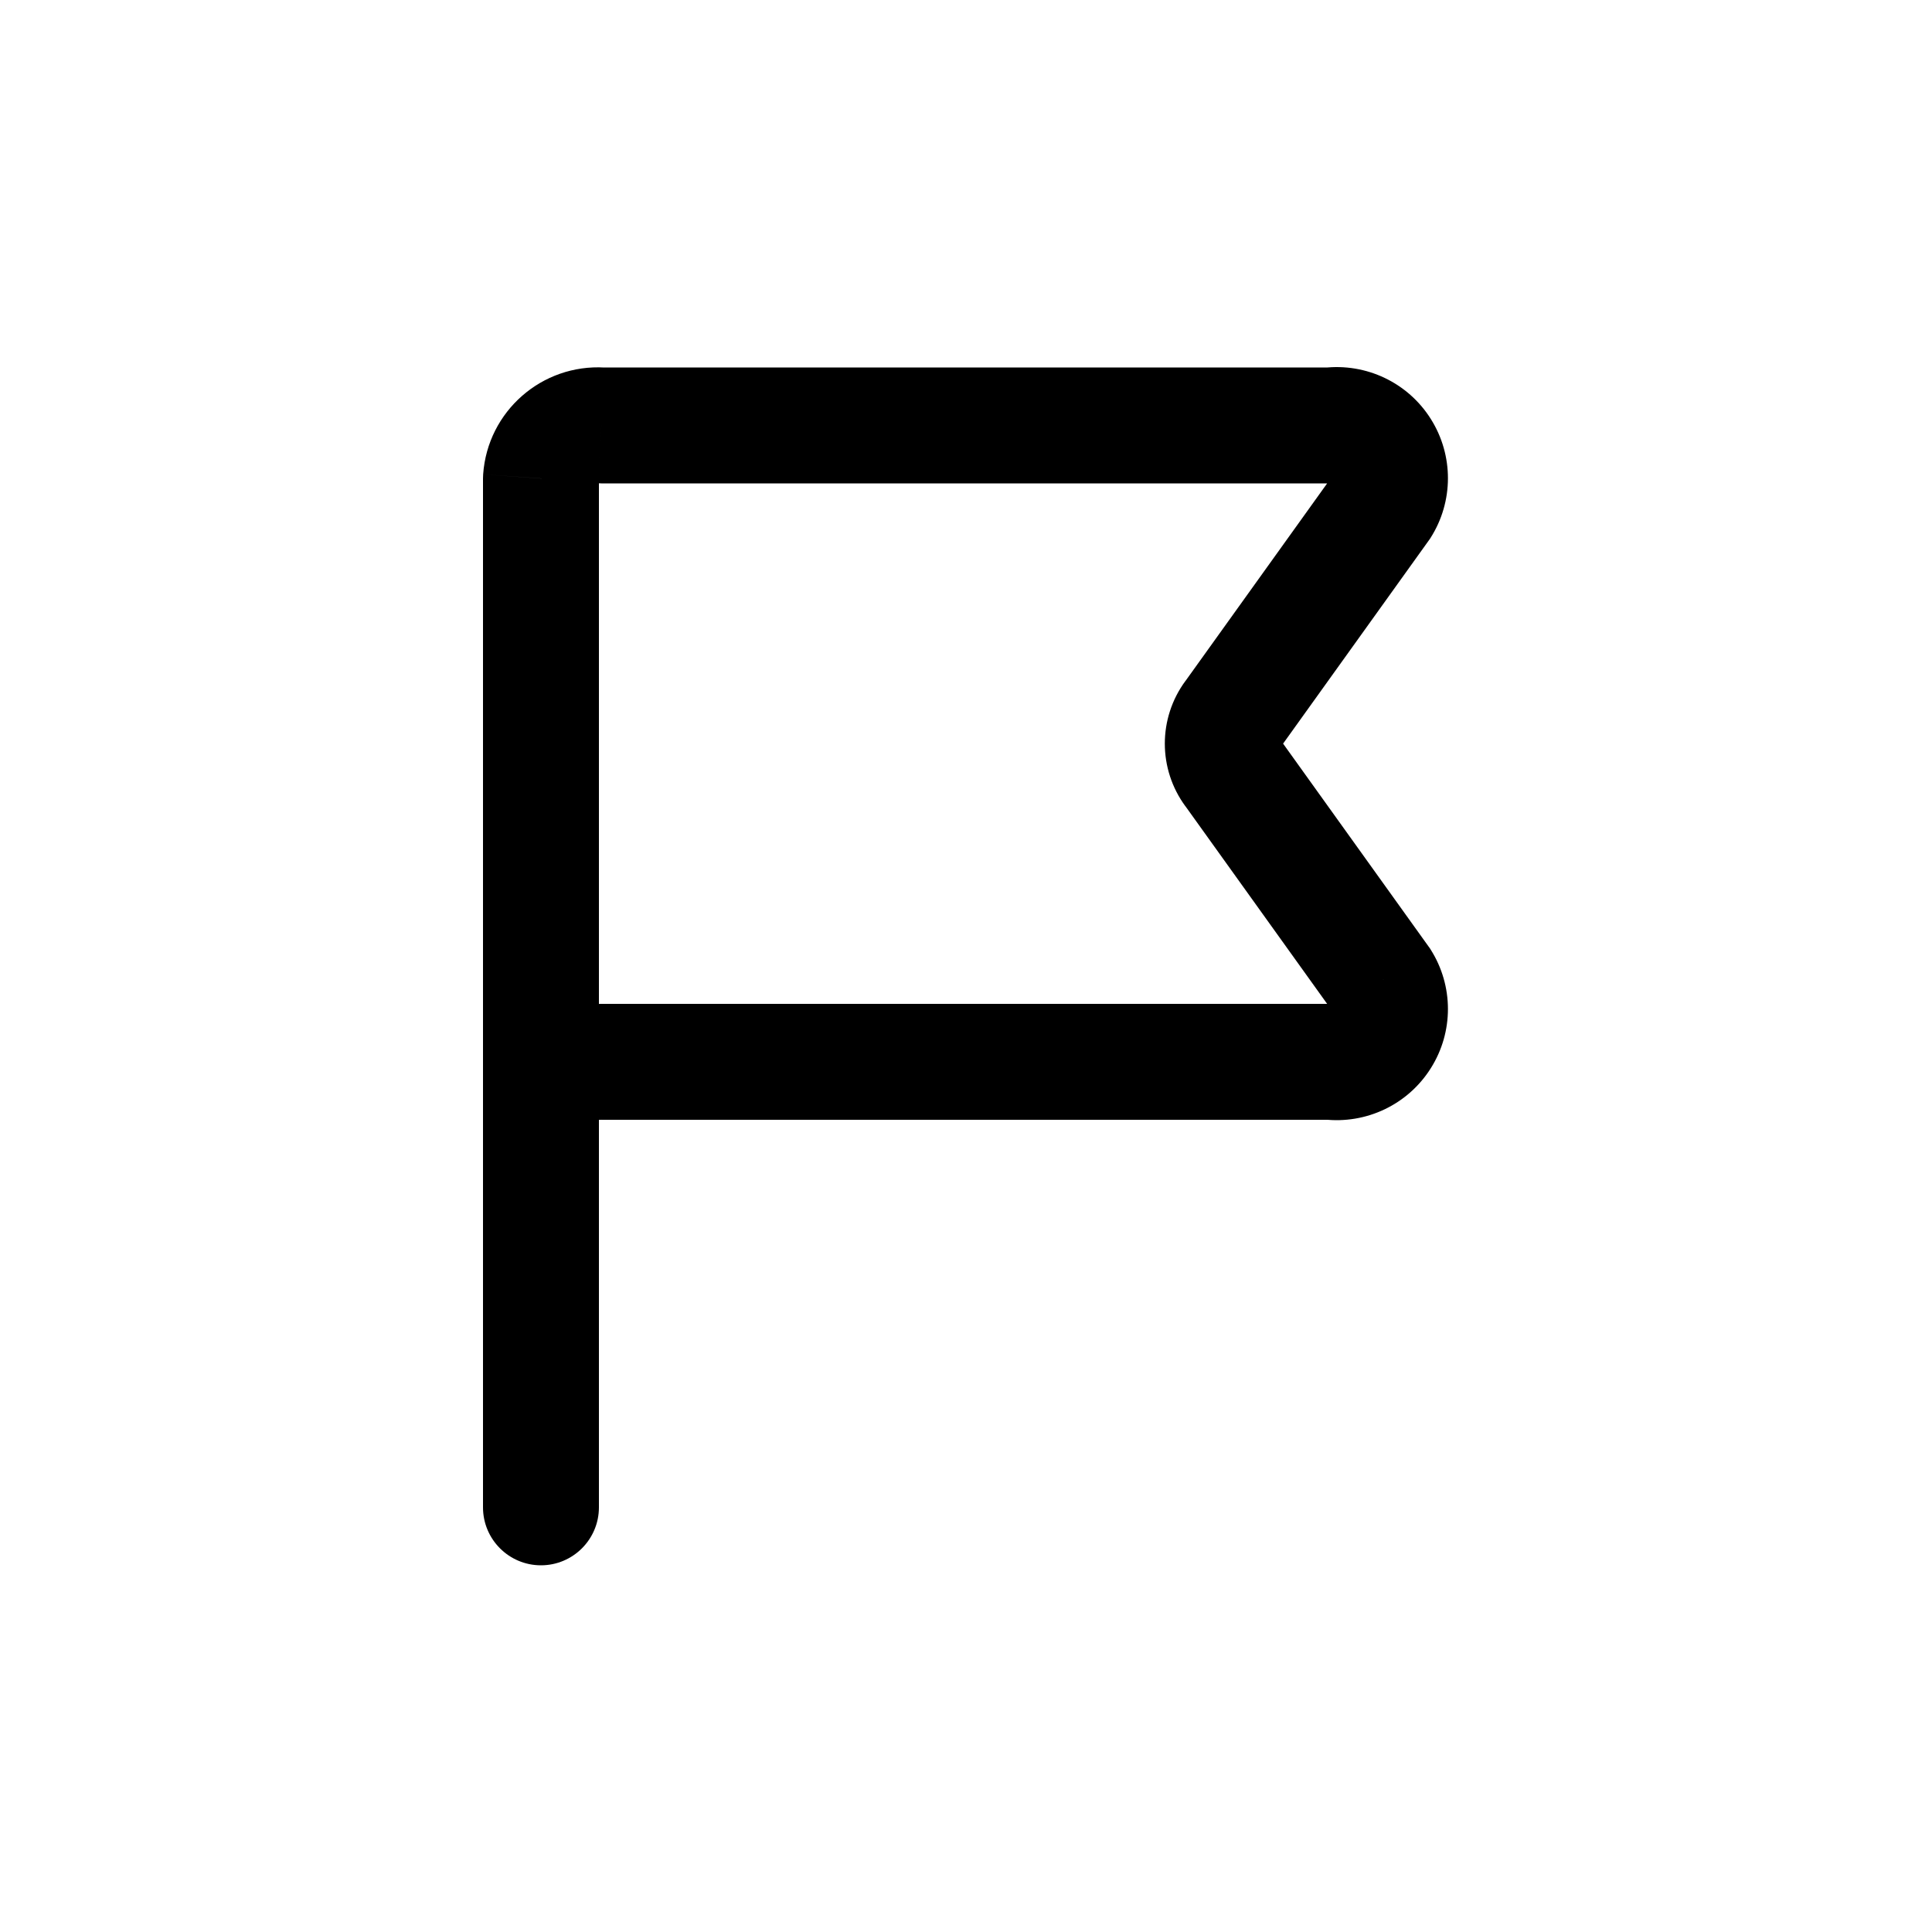
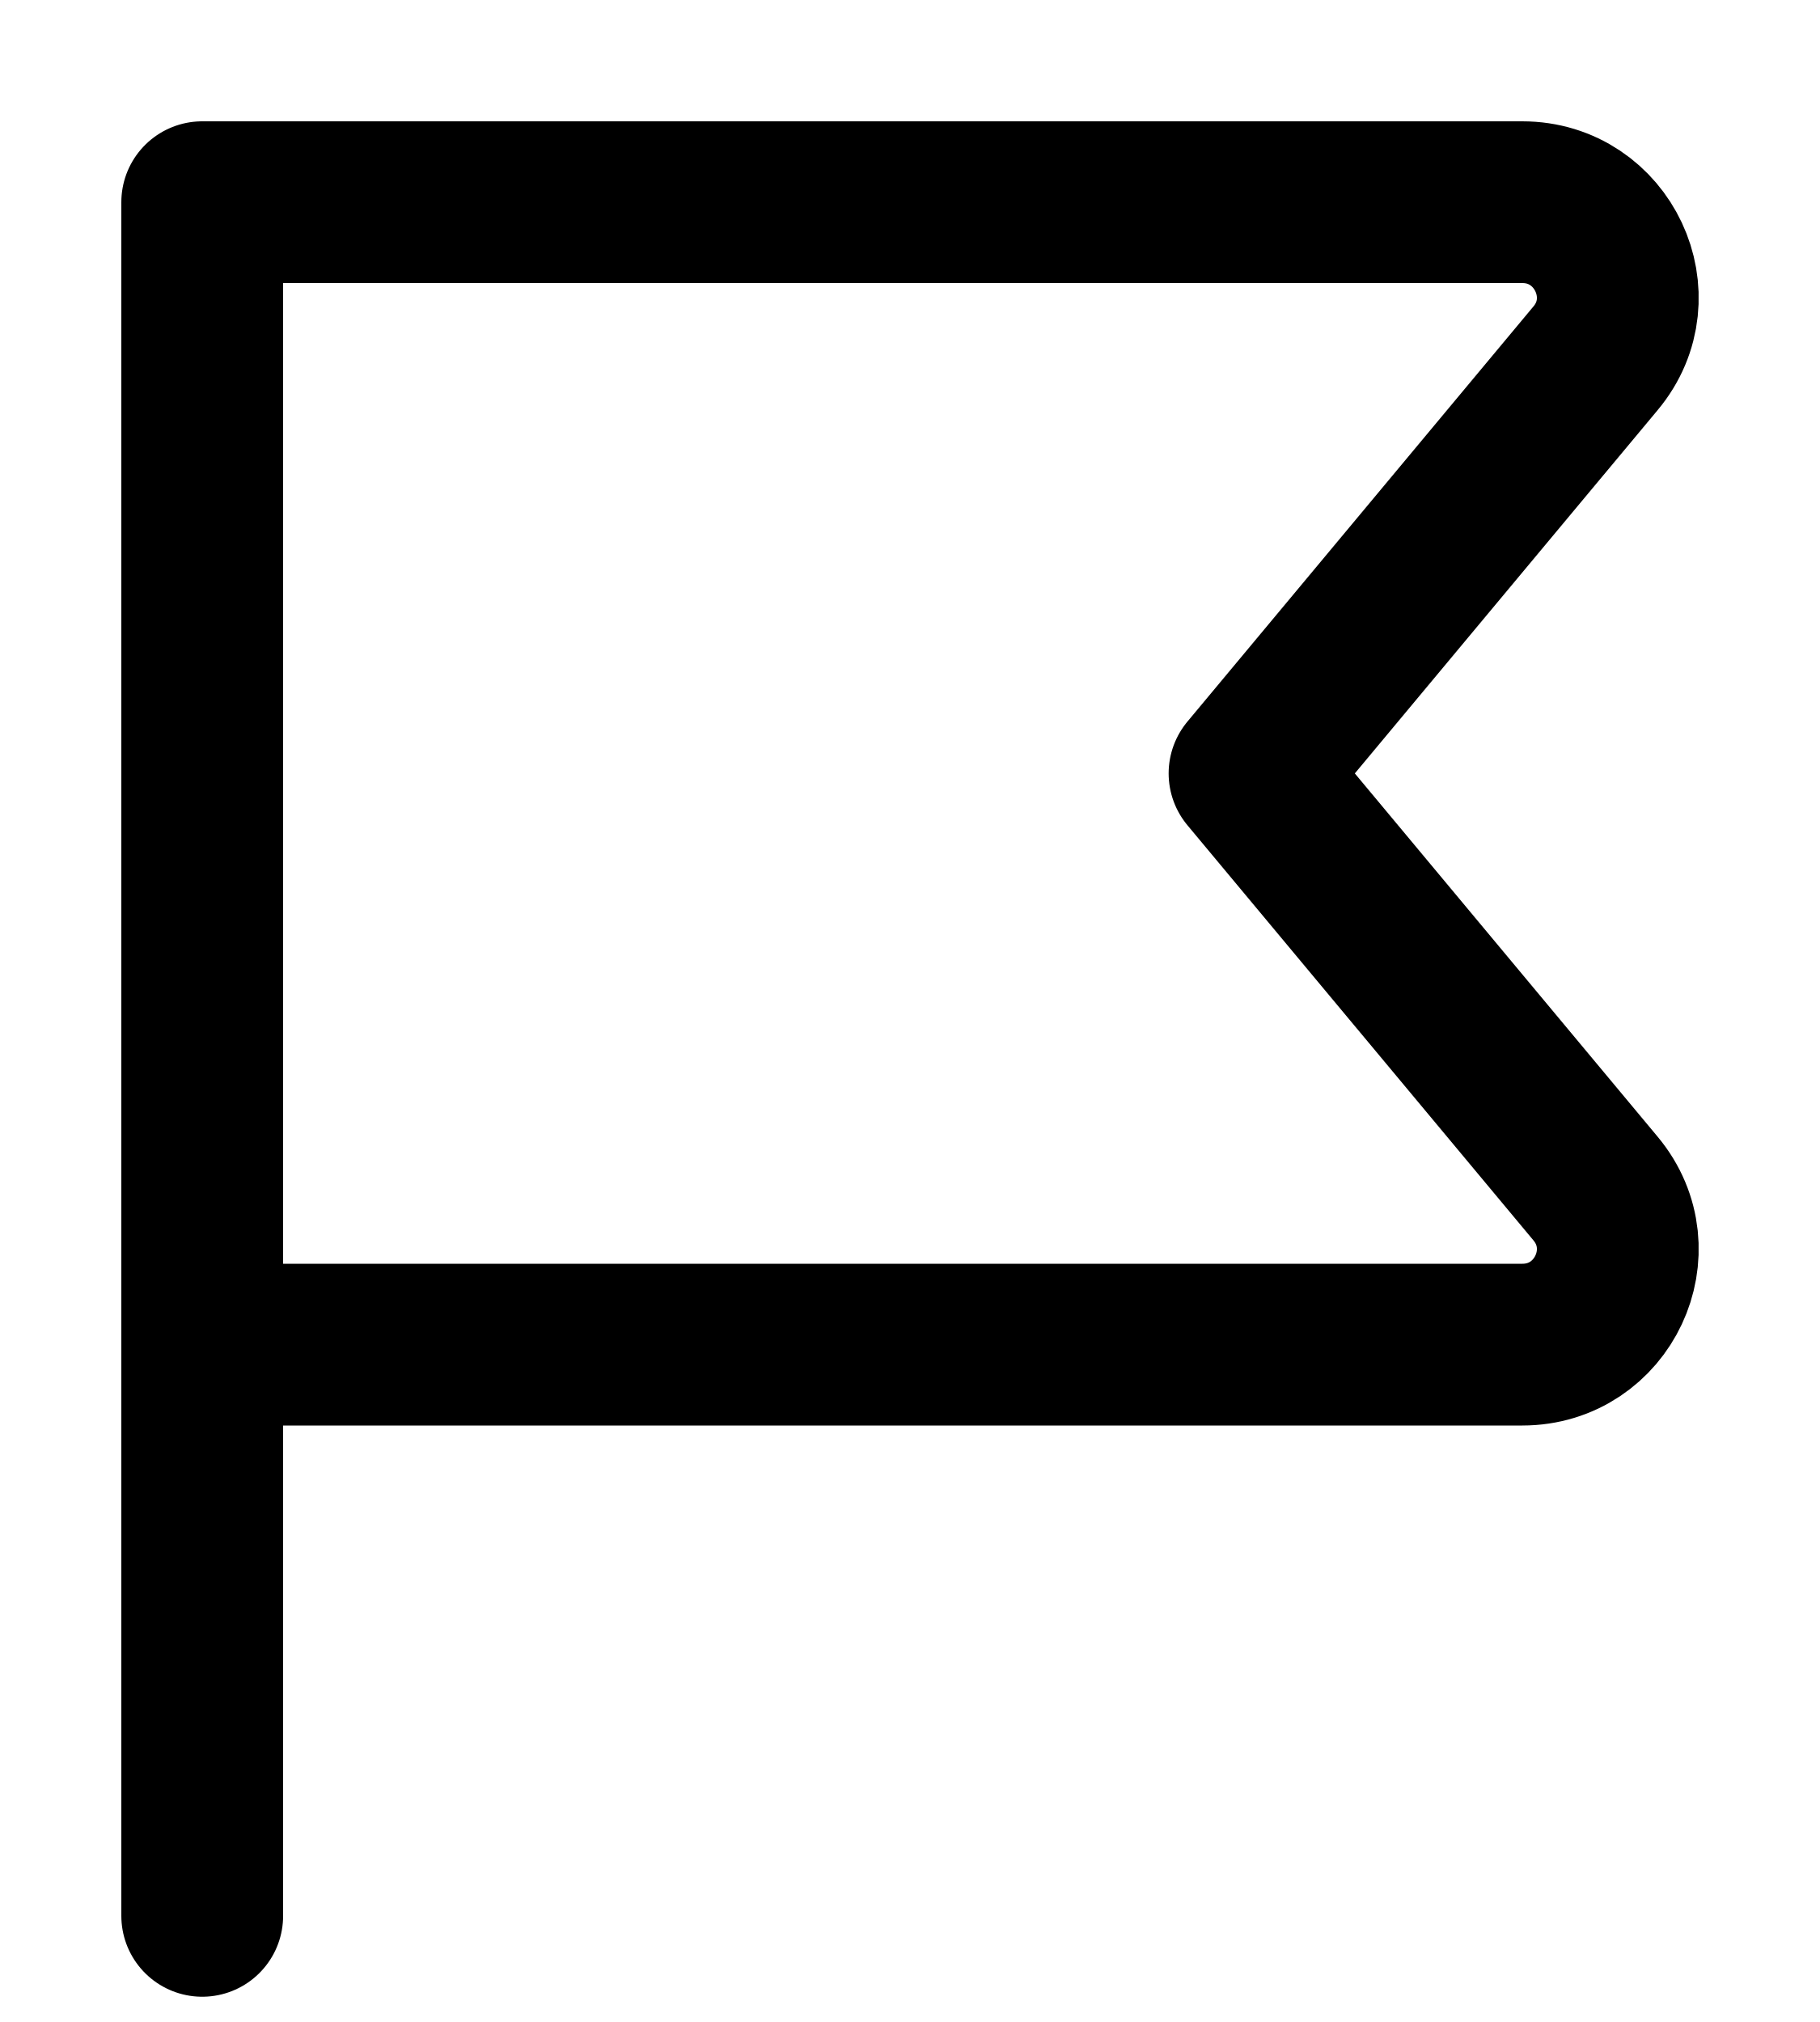
- <svg xmlns="http://www.w3.org/2000/svg" width="64px" height="64px" viewBox="0 -0.5 25 25" fill="none">
-   <g id="SVGRepo_bgCarrier" stroke-width="0" />
-   <g id="SVGRepo_tracerCarrier" stroke-linecap="round" stroke-linejoin="round" />
-   <g id="SVGRepo_iconCarrier">
-     <path d="M7 12.554H6.25C6.25 12.571 6.251 12.589 6.252 12.606L7 12.554ZM7.782 13.24V12.49C7.767 12.49 7.752 12.49 7.737 12.491L7.782 13.24ZM17.217 13.24L17.305 12.495C17.276 12.492 17.247 12.49 17.217 12.49V13.24ZM17.881 12.923L18.515 13.322V13.322L17.881 12.923ZM17.879 12.188L18.512 11.786C18.505 11.774 18.497 11.762 18.488 11.751L17.879 12.188ZM15.943 9.488L16.553 9.051L16.547 9.043L15.943 9.488ZM15.943 8.757L16.547 9.202L16.552 9.194L15.943 8.757ZM17.879 6.057L18.488 6.494C18.497 6.482 18.505 6.471 18.512 6.459L17.879 6.057ZM17.881 5.322L18.515 4.922L18.515 4.922L17.881 5.322ZM17.217 5.005V5.755C17.247 5.755 17.276 5.753 17.305 5.75L17.217 5.005ZM7.782 5.005L7.737 5.753C7.752 5.754 7.767 5.755 7.782 5.755V5.005ZM7 5.691L6.252 5.638C6.251 5.656 6.25 5.673 6.25 5.691H7ZM7.75 12.554C7.75 12.14 7.414 11.804 7 11.804C6.586 11.804 6.25 12.14 6.25 12.554H7.75ZM6.25 19.005C6.25 19.419 6.586 19.755 7 19.755C7.414 19.755 7.75 19.419 7.75 19.005H6.25ZM6.252 12.606C6.309 13.421 7.012 14.038 7.827 13.988L7.737 12.491C7.736 12.491 7.737 12.491 7.738 12.491C7.739 12.492 7.74 12.492 7.741 12.492C7.743 12.493 7.744 12.493 7.744 12.494C7.745 12.494 7.746 12.495 7.747 12.497C7.747 12.498 7.748 12.499 7.748 12.5C7.748 12.501 7.748 12.502 7.748 12.501L6.252 12.606ZM7.782 13.99H17.217V12.49H7.782V13.99ZM17.128 13.985C17.68 14.05 18.22 13.792 18.515 13.322L17.246 12.524C17.259 12.503 17.282 12.492 17.305 12.495L17.128 13.985ZM18.515 13.322C18.811 12.853 18.81 12.255 18.512 11.786L17.246 12.59C17.233 12.57 17.233 12.544 17.246 12.524L18.515 13.322ZM18.488 11.751L16.552 9.051L15.334 9.925L17.27 12.625L18.488 11.751ZM16.547 9.043C16.582 9.09 16.582 9.155 16.547 9.202L15.339 8.312C14.984 8.794 14.984 9.451 15.339 9.933L16.547 9.043ZM16.552 9.194L18.488 6.494L17.27 5.62L15.334 8.32L16.552 9.194ZM18.512 6.459C18.81 5.99 18.811 5.392 18.515 4.922L17.246 5.721C17.233 5.701 17.233 5.675 17.246 5.655L18.512 6.459ZM18.515 4.922C18.22 4.452 17.68 4.195 17.128 4.26L17.305 5.75C17.282 5.752 17.259 5.741 17.246 5.721L18.515 4.922ZM17.217 4.255H7.782V5.755H17.217V4.255ZM7.827 4.256C7.012 4.207 6.309 4.823 6.252 5.638L7.748 5.743C7.748 5.743 7.748 5.744 7.748 5.745C7.748 5.746 7.747 5.747 7.747 5.748C7.746 5.749 7.745 5.75 7.744 5.751C7.744 5.751 7.743 5.752 7.741 5.753C7.74 5.753 7.739 5.753 7.738 5.753C7.737 5.753 7.736 5.753 7.737 5.753L7.827 4.256ZM6.25 5.691V12.554H7.75V5.691H6.25ZM6.25 12.554V16.299H7.75V12.554H6.25ZM6.25 16.299V19.005H7.75V16.299H6.25Z" fill="#000000" />
-   </g>
+ <svg xmlns="http://www.w3.org/2000/svg" width="9" height="10" viewBox="0 0 9 10" fill="none">
+   <path d="M1 6.65H7.528C7.927 6.65 8.146 6.185 7.89 5.878L6.179 3.825L7.89 1.772C8.146 1.466 7.927 1 7.528 1H1V9.475" stroke="black" stroke-width="0.8" stroke-linecap="round" stroke-linejoin="round" />
</svg>
